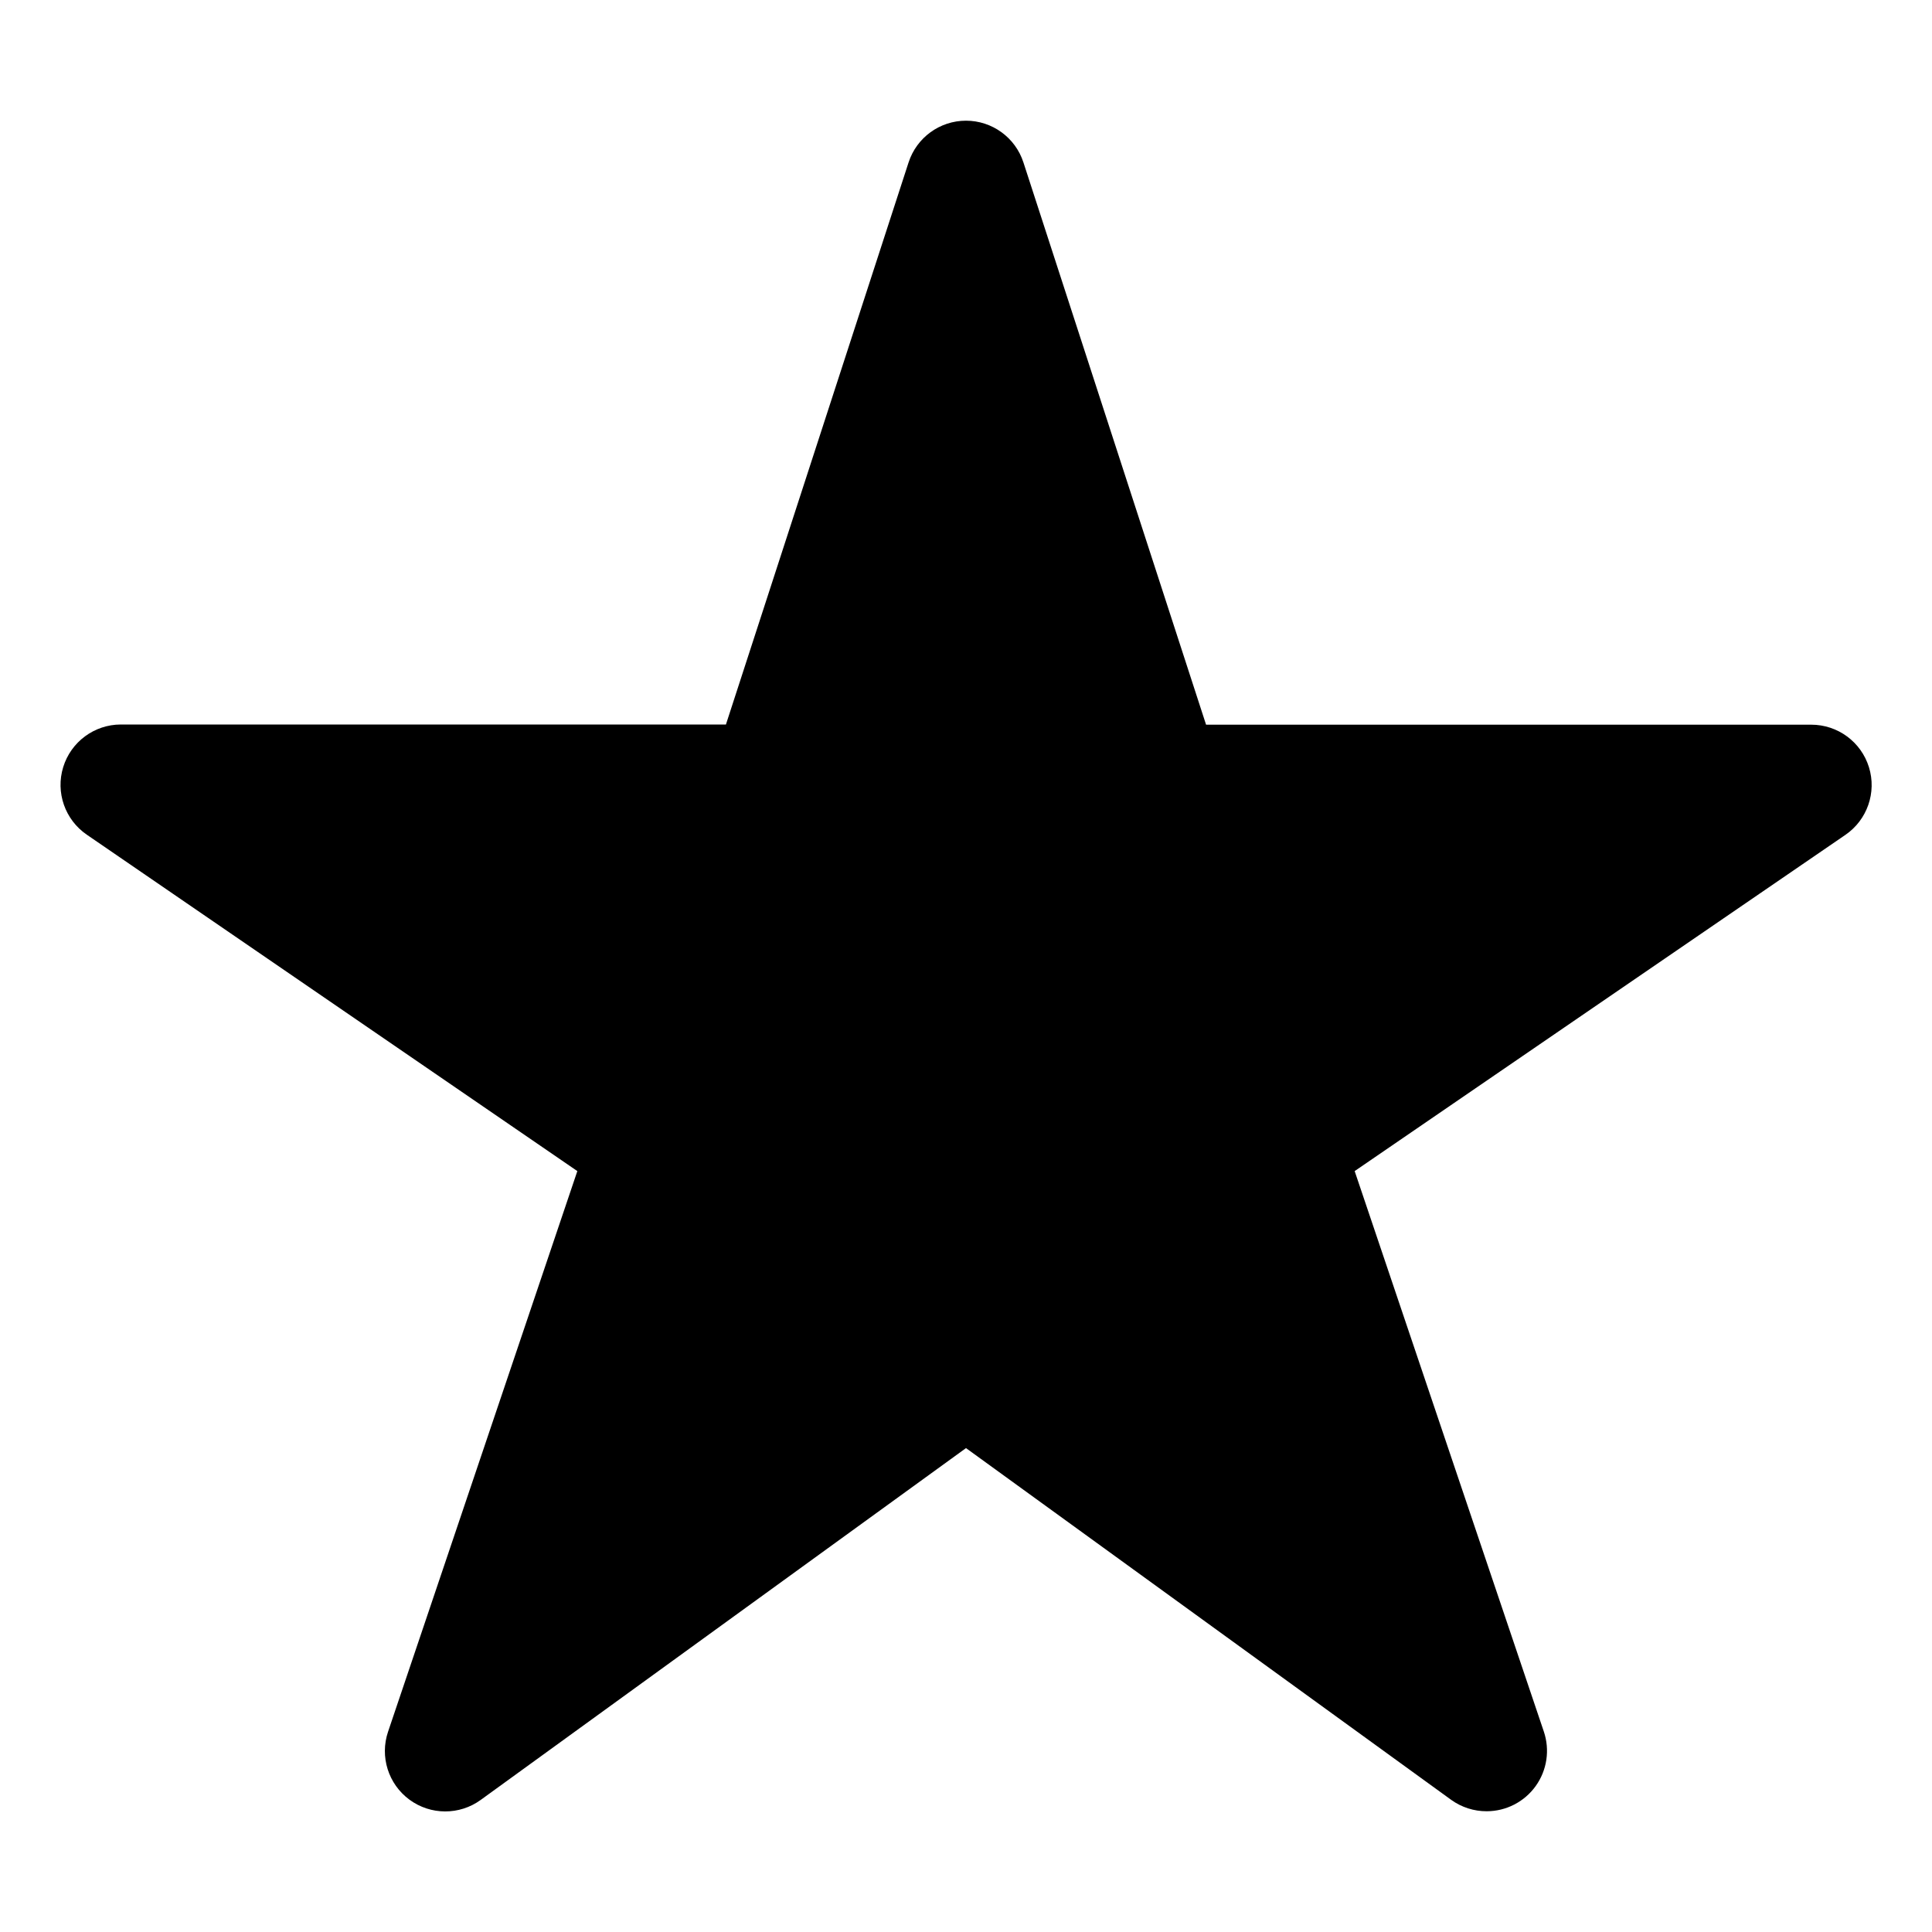
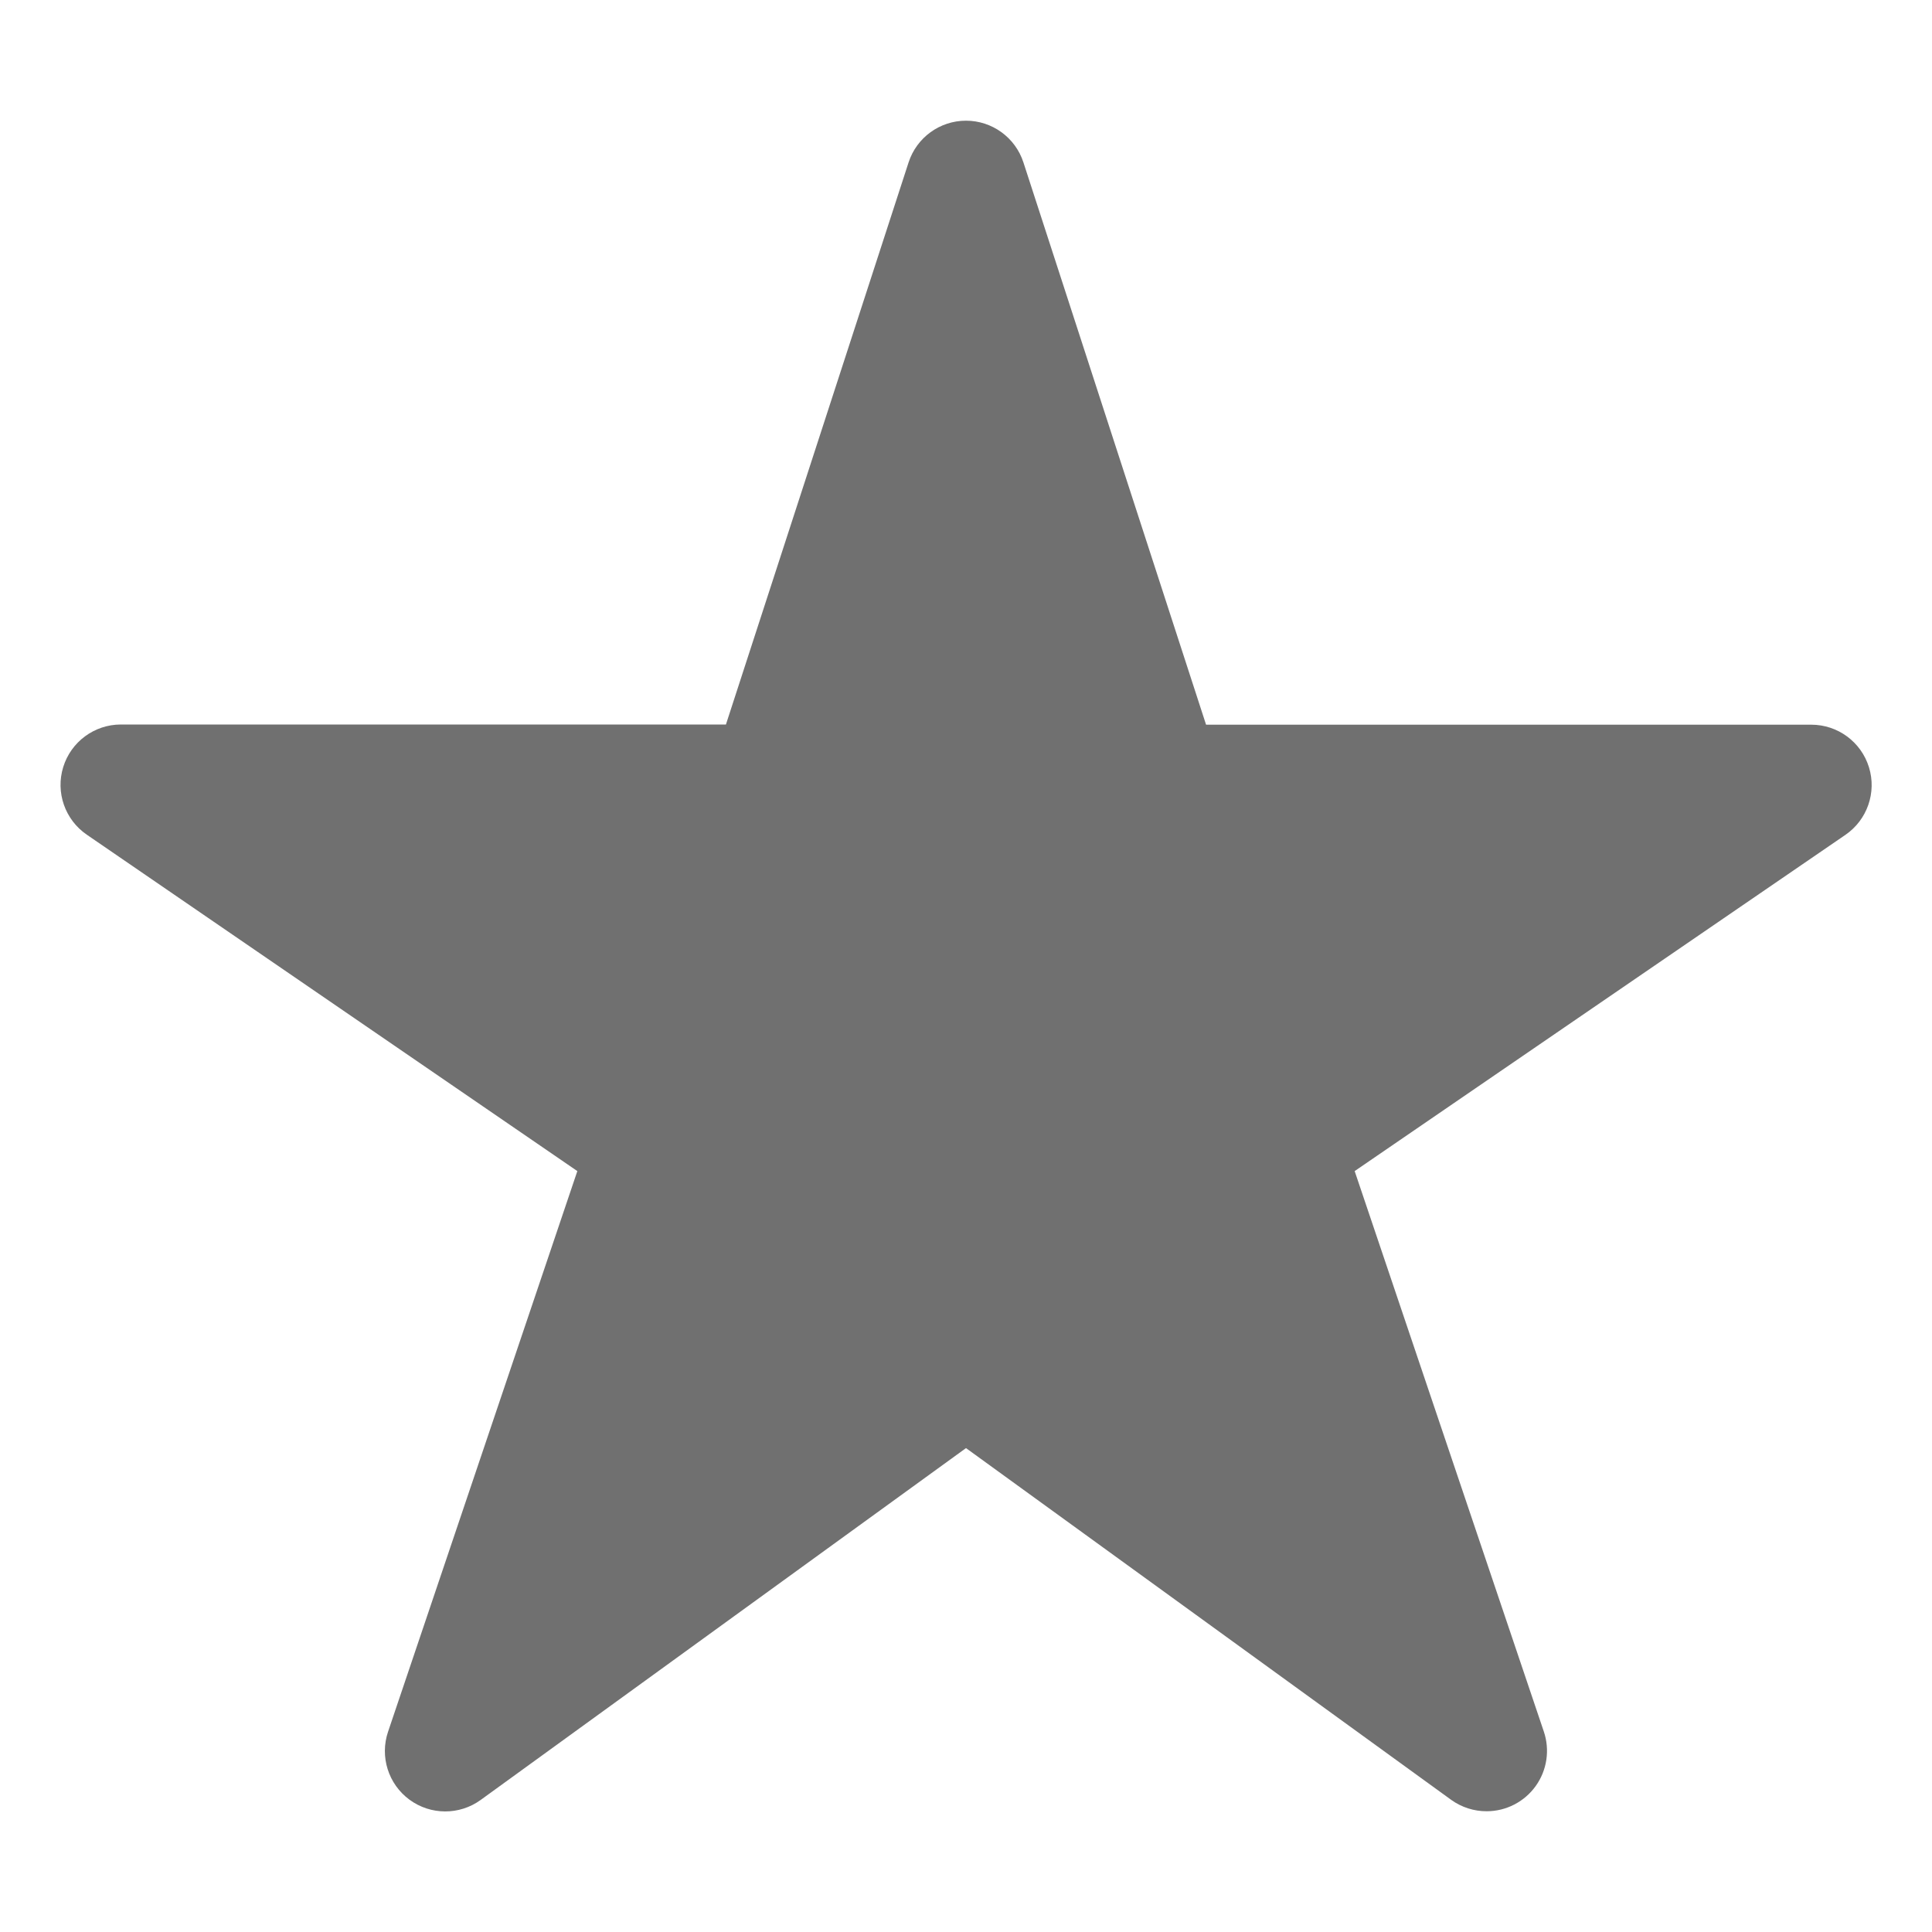
<svg xmlns="http://www.w3.org/2000/svg" class="ionicon" viewBox="0 0 512 512">
-   <path d="M394 480a16 16 0 01-9.39-3L256 383.76 127.39 477a16 16 0 01-24.55-18.08L153 310.35 23 221.2a16 16 0 019-29.2h160.38l48.4-148.95a16 16 0 0130.44 0l48.4 149H480a16 16 0 019.05 29.2L359 310.35l50.13 148.53A16 16 0 01394 480z" />
+   <path d="M394 480a16 16 0 01-9.39-3L256 383.76 127.39 477a16 16 0 01-24.55-18.08L153 310.35 23 221.2a16 16 0 019-29.2h160.38l48.4-148.95a16 16 0 0130.44 0l48.4 149H480a16 16 0 019.05 29.2L359 310.35l50.13 148.53A16 16 0 01394 480z" fill="#707070" />
</svg>
